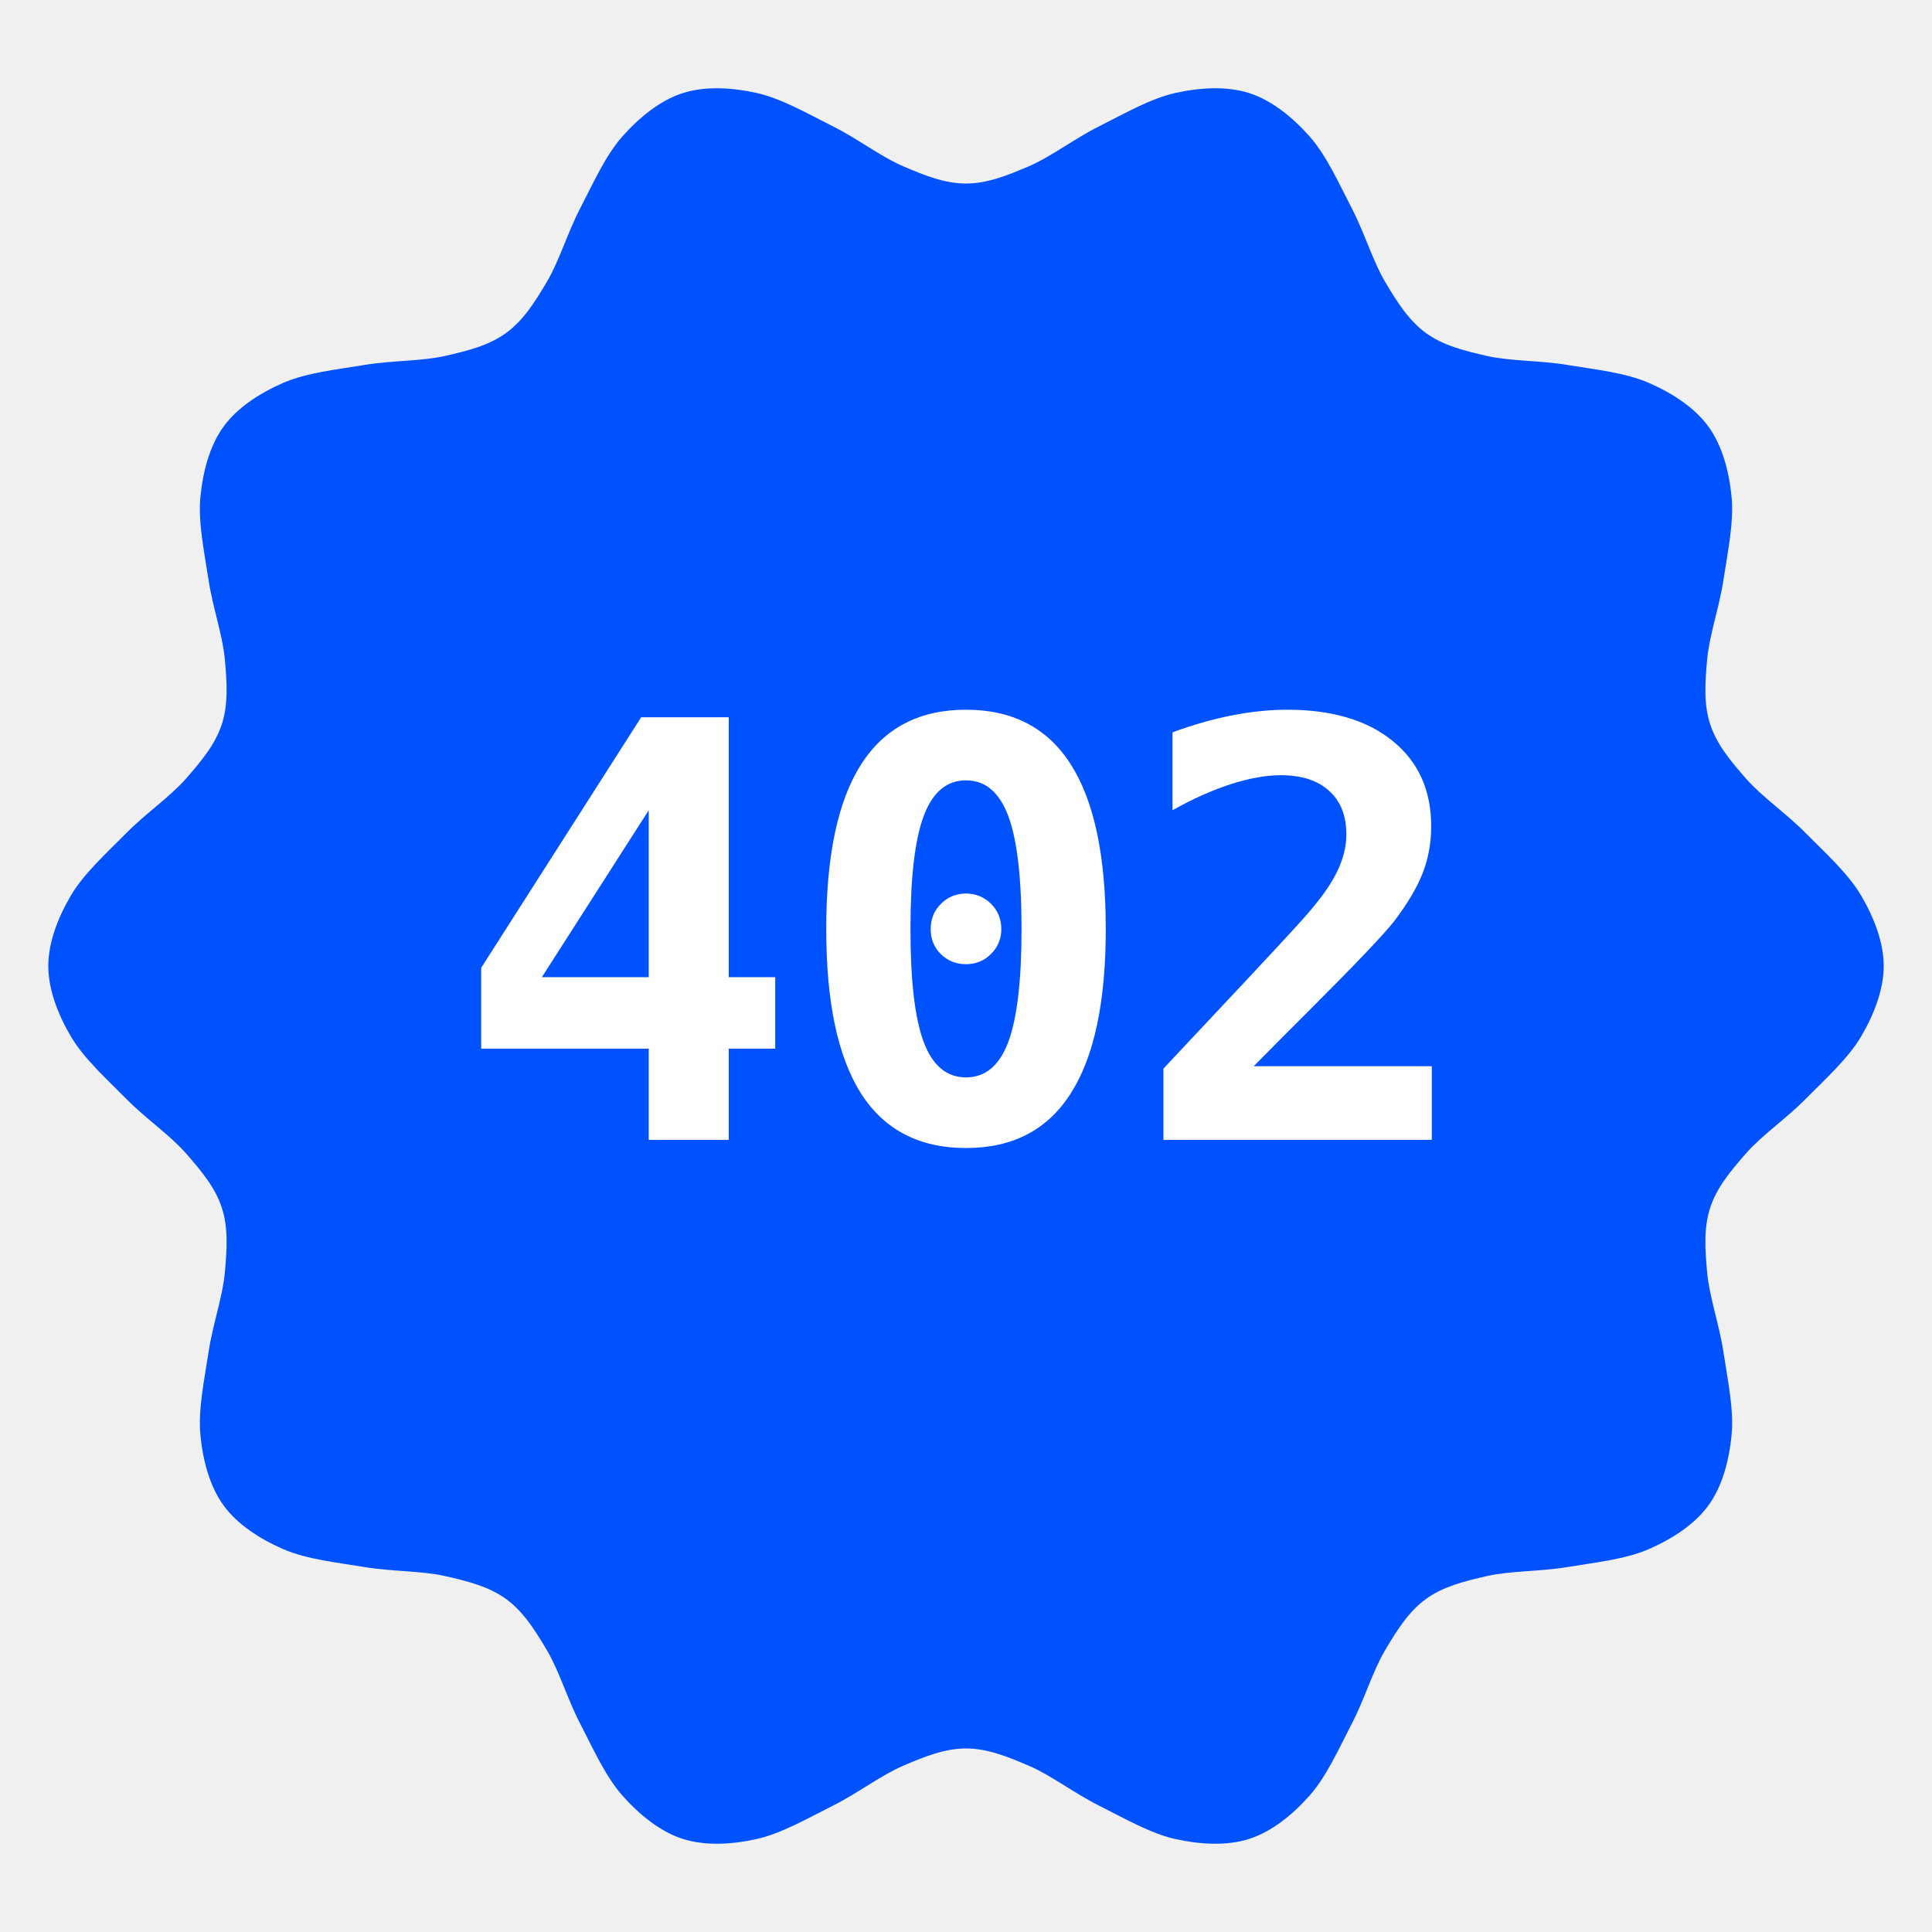
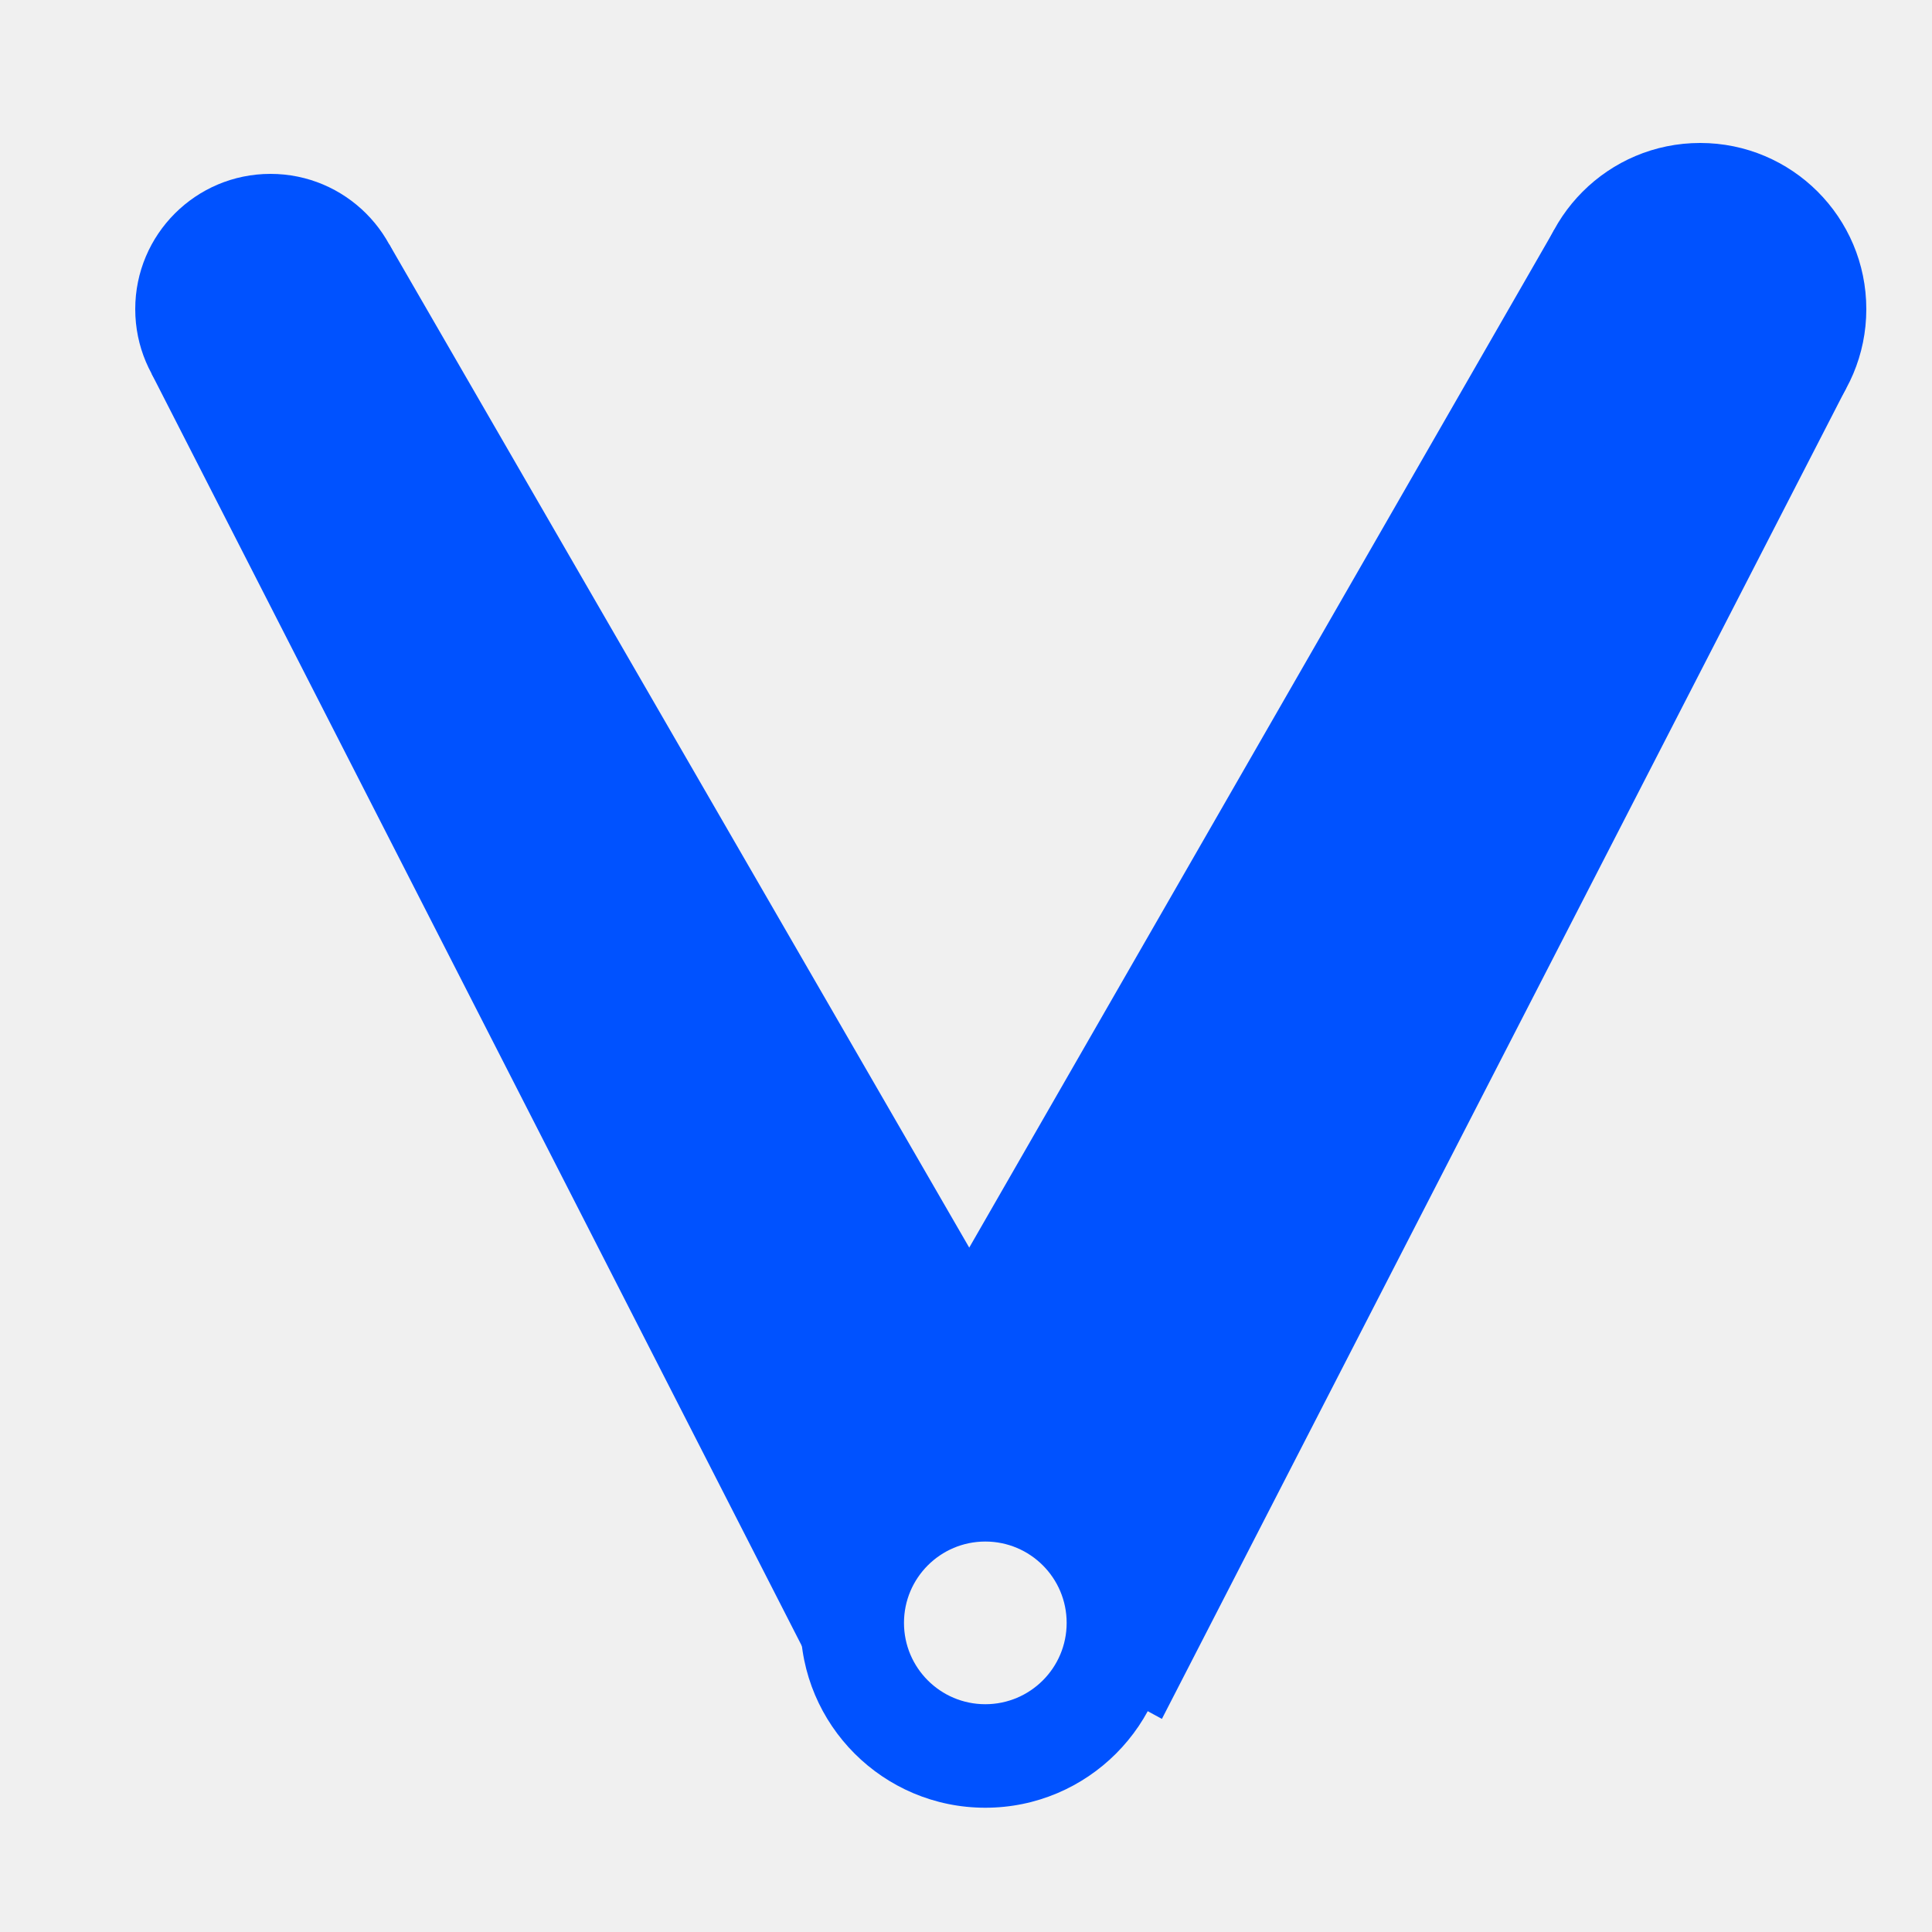
- <svg xmlns="http://www.w3.org/2000/svg" viewBox="0 0 100 100">
-   <path d="M 97.500,50.000 C 97.500,51.215 97.005,52.499 96.332,53.646 C 95.658,54.794 94.451,55.875 93.458,56.883 C 92.466,57.891 91.201,58.755 90.378,59.694 C 89.554,60.633 88.853,61.482 88.518,62.515 C 88.182,63.548 88.250,64.648 88.364,65.891 C 88.479,67.134 88.994,68.577 89.204,69.976 C 89.415,71.374 89.756,72.959 89.626,74.283 C 89.497,75.607 89.143,76.936 88.428,77.920 C 87.714,78.903 86.559,79.651 85.340,80.183 C 84.121,80.715 82.508,80.881 81.113,81.113 C 79.717,81.345 78.186,81.301 76.968,81.576 C 75.751,81.851 74.684,82.127 73.805,82.765 C 72.927,83.404 72.335,84.333 71.697,85.406 C 71.059,86.479 70.628,87.949 69.976,89.204 C 69.324,90.459 68.668,91.942 67.785,92.937 C 66.902,93.932 65.834,94.800 64.678,95.175 C 63.522,95.551 62.149,95.477 60.849,95.191 C 59.550,94.905 58.148,94.091 56.883,93.458 C 55.618,92.826 54.405,91.890 53.258,91.397 C 52.111,90.904 51.086,90.500 50.000,90.500 C 48.914,90.500 47.889,90.904 46.742,91.397 C 45.595,91.890 44.382,92.826 43.117,93.458 C 41.852,94.091 40.450,94.905 39.151,95.191 C 37.851,95.477 36.478,95.551 35.322,95.175 C 34.166,94.800 33.098,93.932 32.215,92.937 C 31.332,91.942 30.676,90.459 30.024,89.204 C 29.372,87.949 28.941,86.479 28.303,85.406 C 27.665,84.333 27.073,83.404 26.195,82.765 C 25.316,82.127 24.249,81.851 23.032,81.576 C 21.814,81.301 20.283,81.345 18.887,81.113 C 17.492,80.881 15.879,80.715 14.660,80.183 C 13.441,79.651 12.286,78.903 11.572,77.920 C 10.857,76.936 10.503,75.607 10.374,74.283 C 10.244,72.959 10.585,71.374 10.796,69.976 C 11.006,68.577 11.521,67.134 11.636,65.891 C 11.750,64.648 11.818,63.548 11.482,62.515 C 11.147,61.482 10.446,60.633 9.622,59.694 C 8.799,58.755 7.534,57.891 6.542,56.883 C 5.549,55.875 4.342,54.794 3.668,53.646 C 2.995,52.499 2.500,51.215 2.500,50.000 C 2.500,48.785 2.995,47.501 3.668,46.354 C 4.342,45.206 5.549,44.125 6.542,43.117 C 7.534,42.109 8.799,41.245 9.622,40.306 C 10.446,39.367 11.147,38.518 11.482,37.485 C 11.818,36.452 11.750,35.352 11.636,34.109 C 11.521,32.866 11.006,31.423 10.796,30.024 C 10.585,28.626 10.244,27.041 10.374,25.717 C 10.503,24.393 10.857,23.064 11.572,22.080 C 12.286,21.097 13.441,20.349 14.660,19.817 C 15.879,19.285 17.492,19.119 18.887,18.887 C 20.283,18.655 21.814,18.699 23.032,18.424 C 24.249,18.149 25.316,17.873 26.195,17.235 C 27.073,16.596 27.665,15.667 28.303,14.594 C 28.941,13.521 29.372,12.051 30.024,10.796 C 30.676,9.541 31.332,8.058 32.215,7.063 C 33.098,6.068 34.166,5.200 35.322,4.825 C 36.478,4.449 37.851,4.523 39.151,4.809 C 40.450,5.095 41.852,5.909 43.117,6.542 C 44.382,7.174 45.595,8.110 46.742,8.603 C 47.889,9.096 48.914,9.500 50.000,9.500 C 51.086,9.500 52.111,9.096 53.258,8.603 C 54.405,8.110 55.618,7.174 56.883,6.542 C 58.148,5.909 59.550,5.095 60.849,4.809 C 62.149,4.523 63.522,4.449 64.678,4.825 C 65.834,5.200 66.902,6.068 67.785,7.063 C 68.668,8.058 69.324,9.541 69.976,10.796 C 70.628,12.051 71.059,13.521 71.697,14.594 C 72.335,15.667 72.927,16.596 73.805,17.235 C 74.684,17.873 75.751,18.149 76.968,18.424 C 78.186,18.699 79.717,18.655 81.113,18.887 C 82.508,19.119 84.121,19.285 85.340,19.817 C 86.559,20.349 87.714,21.097 88.428,22.080 C 89.143,23.064 89.497,24.393 89.626,25.717 C 89.756,27.041 89.415,28.626 89.204,30.024 C 88.994,31.423 88.479,32.866 88.364,34.109 C 88.250,35.352 88.182,36.452 88.518,37.485 C 88.853,38.518 89.554,39.367 90.378,40.306 C 91.201,41.245 92.466,42.109 93.458,43.117 C 94.451,44.125 95.658,45.206 96.332,46.354 C 97.005,47.501 97.500,48.785 97.500,50.000 Z" fill="#0052FF" />
-   <text x="50" y="59" text-anchor="middle" fill="white" font-family="ui-monospace, 'SF Mono', 'Cascadia Mono', 'Roboto Mono', monospace" font-size="30" font-weight="900" letter-spacing="-0.5">402</text>
+ <svg xmlns="http://www.w3.org/2000/svg" viewBox="0 0 100 100" role="img" aria-label="Vouch402 icon">
+   <defs>
+     <mask id="holeLight" maskUnits="userSpaceOnUse" x="0" y="0" width="100" height="100">
+       <rect x="0" y="0" width="100" height="100" fill="#fff" />
+       <circle cx="51.0" cy="84.0" r="4.21" fill="#000" />
+     </mask>
+   </defs>
+   <g mask="url(#holeLight)" fill="#0052FF">
+     <path d="M 7.85 19.35 L 43.09 88.30 L 58.91 79.70 L 20.15 12.65 Z" />
+     <path d="M 80.45 11.89 L 41.86 79.03 L 60.14 88.97 L 95.55 20.11 Z" />
+     <circle cx="51.0" cy="84.0" r="9.568" />
+     <circle cx="14.0" cy="16.0" r="7.0" />
+     <circle cx="88.0" cy="16.0" r="8.6" />
+   </g>
</svg>
